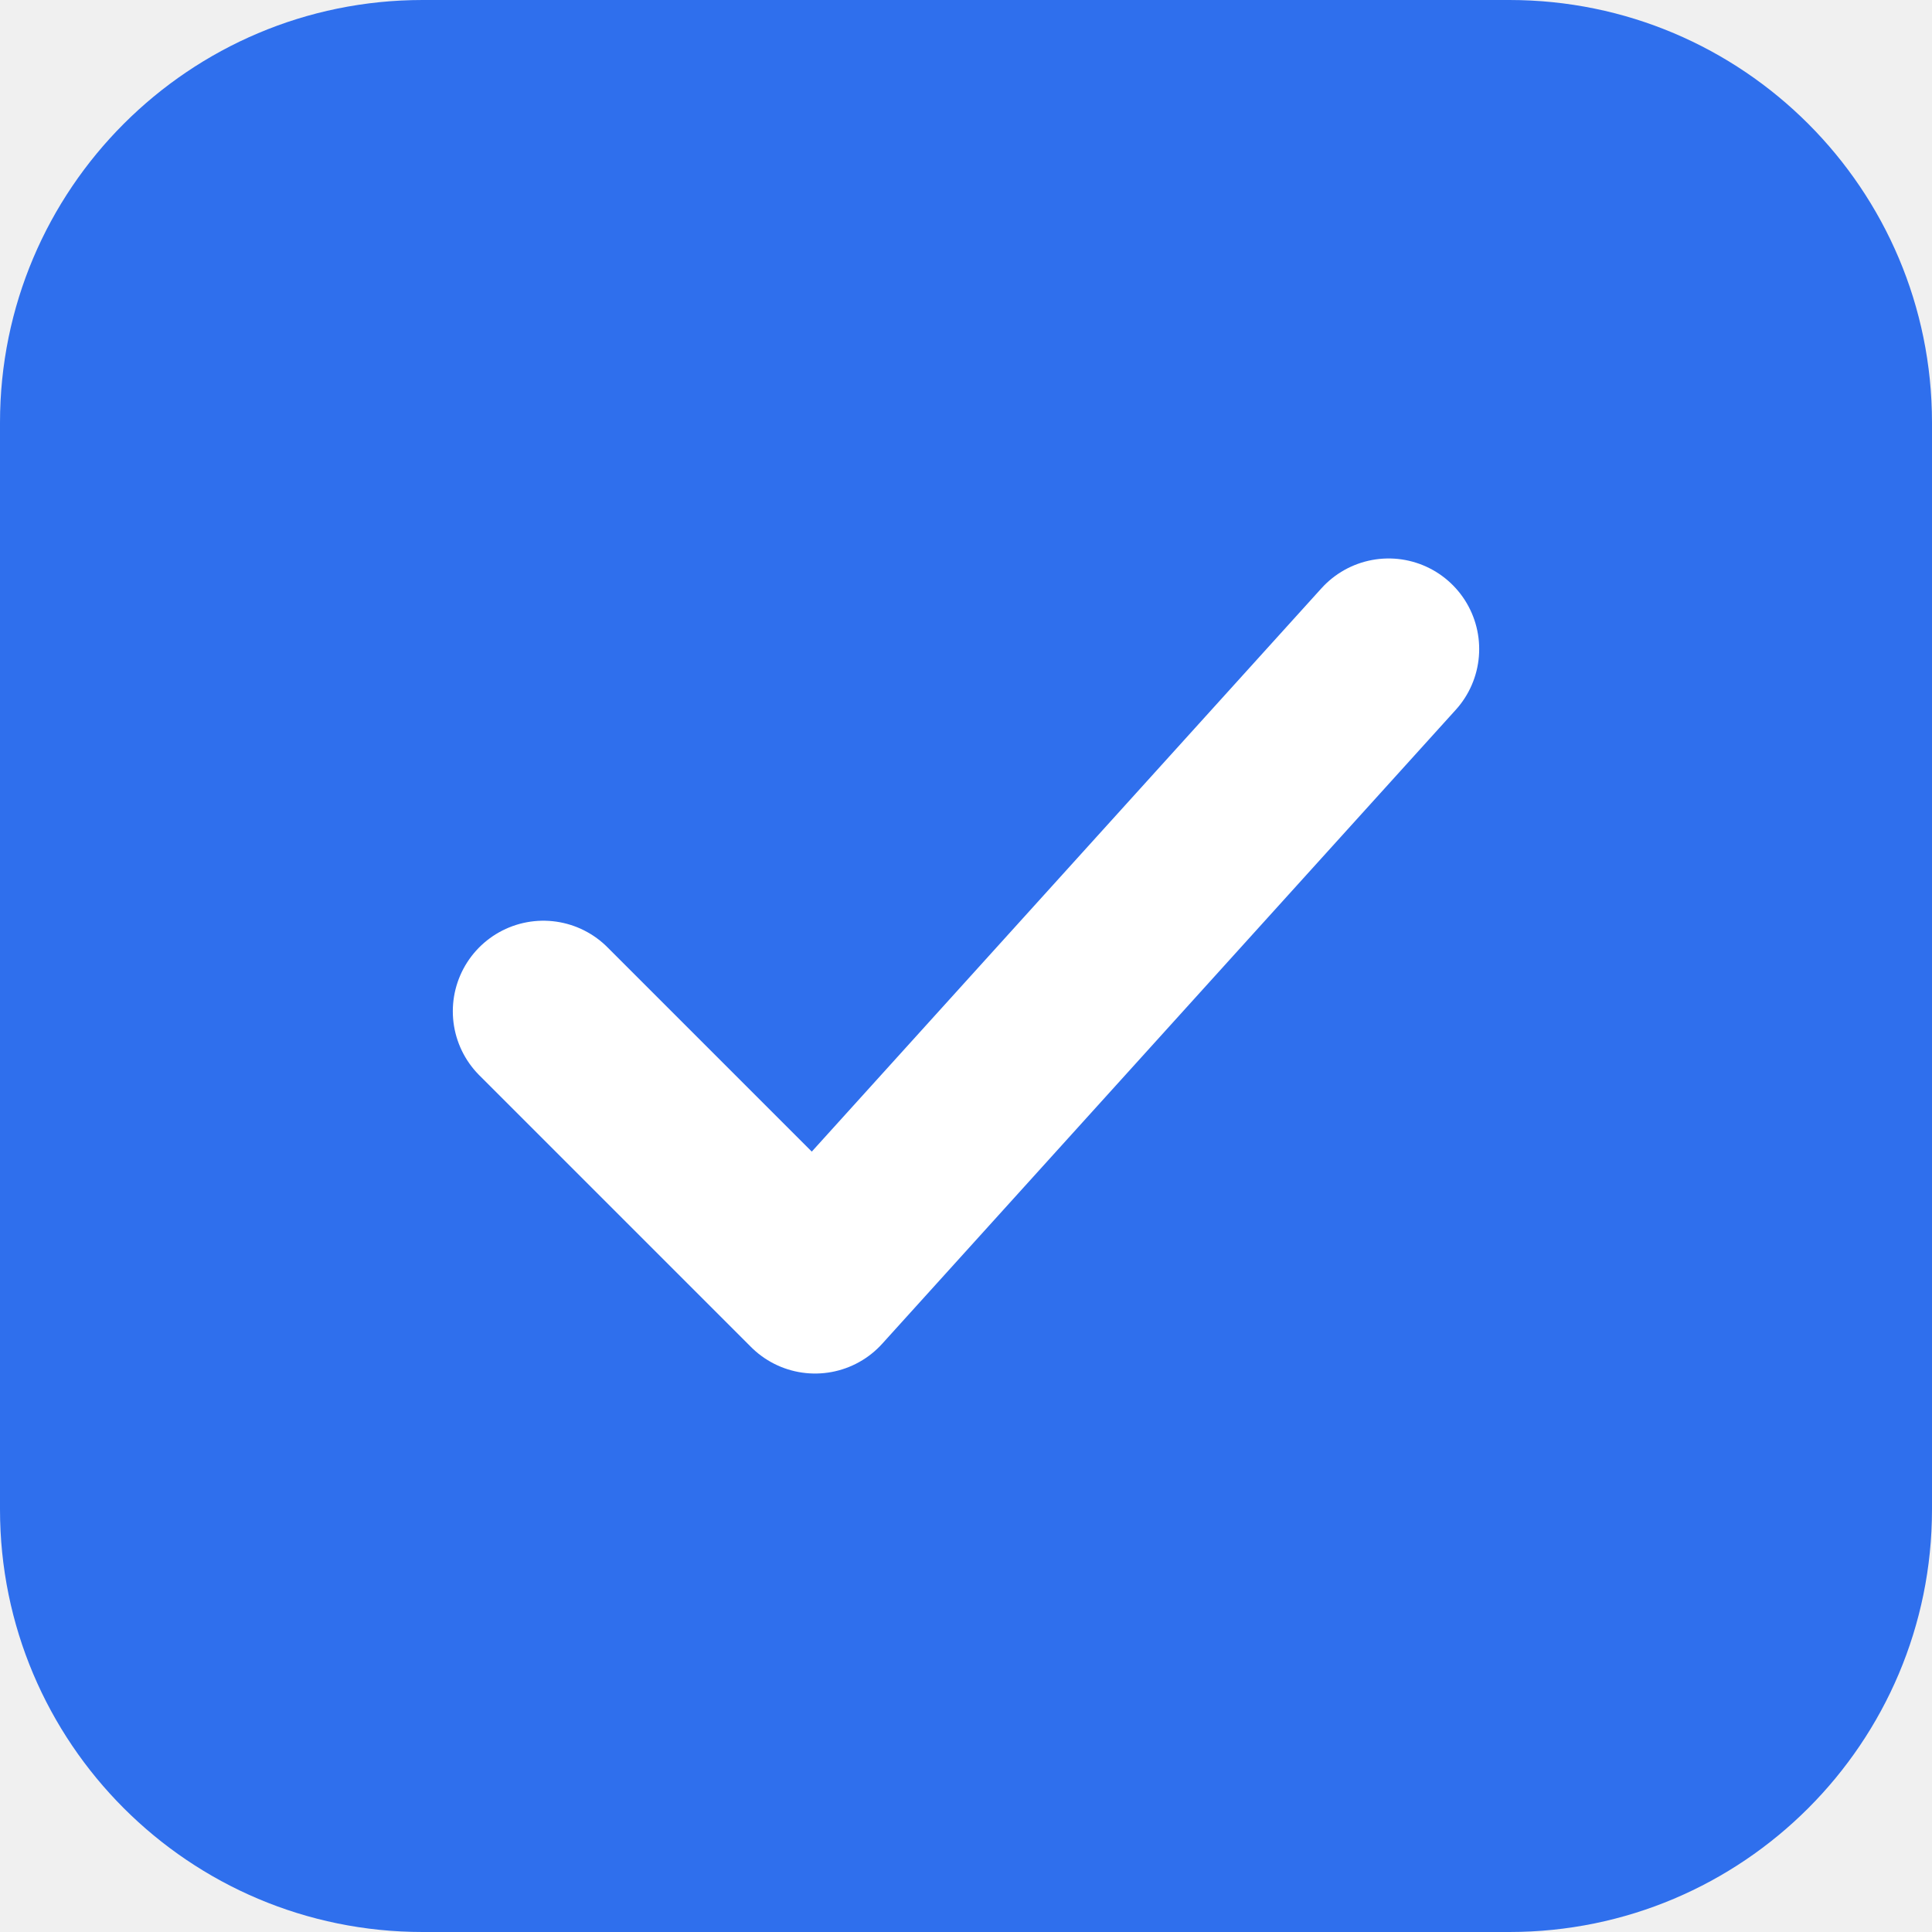
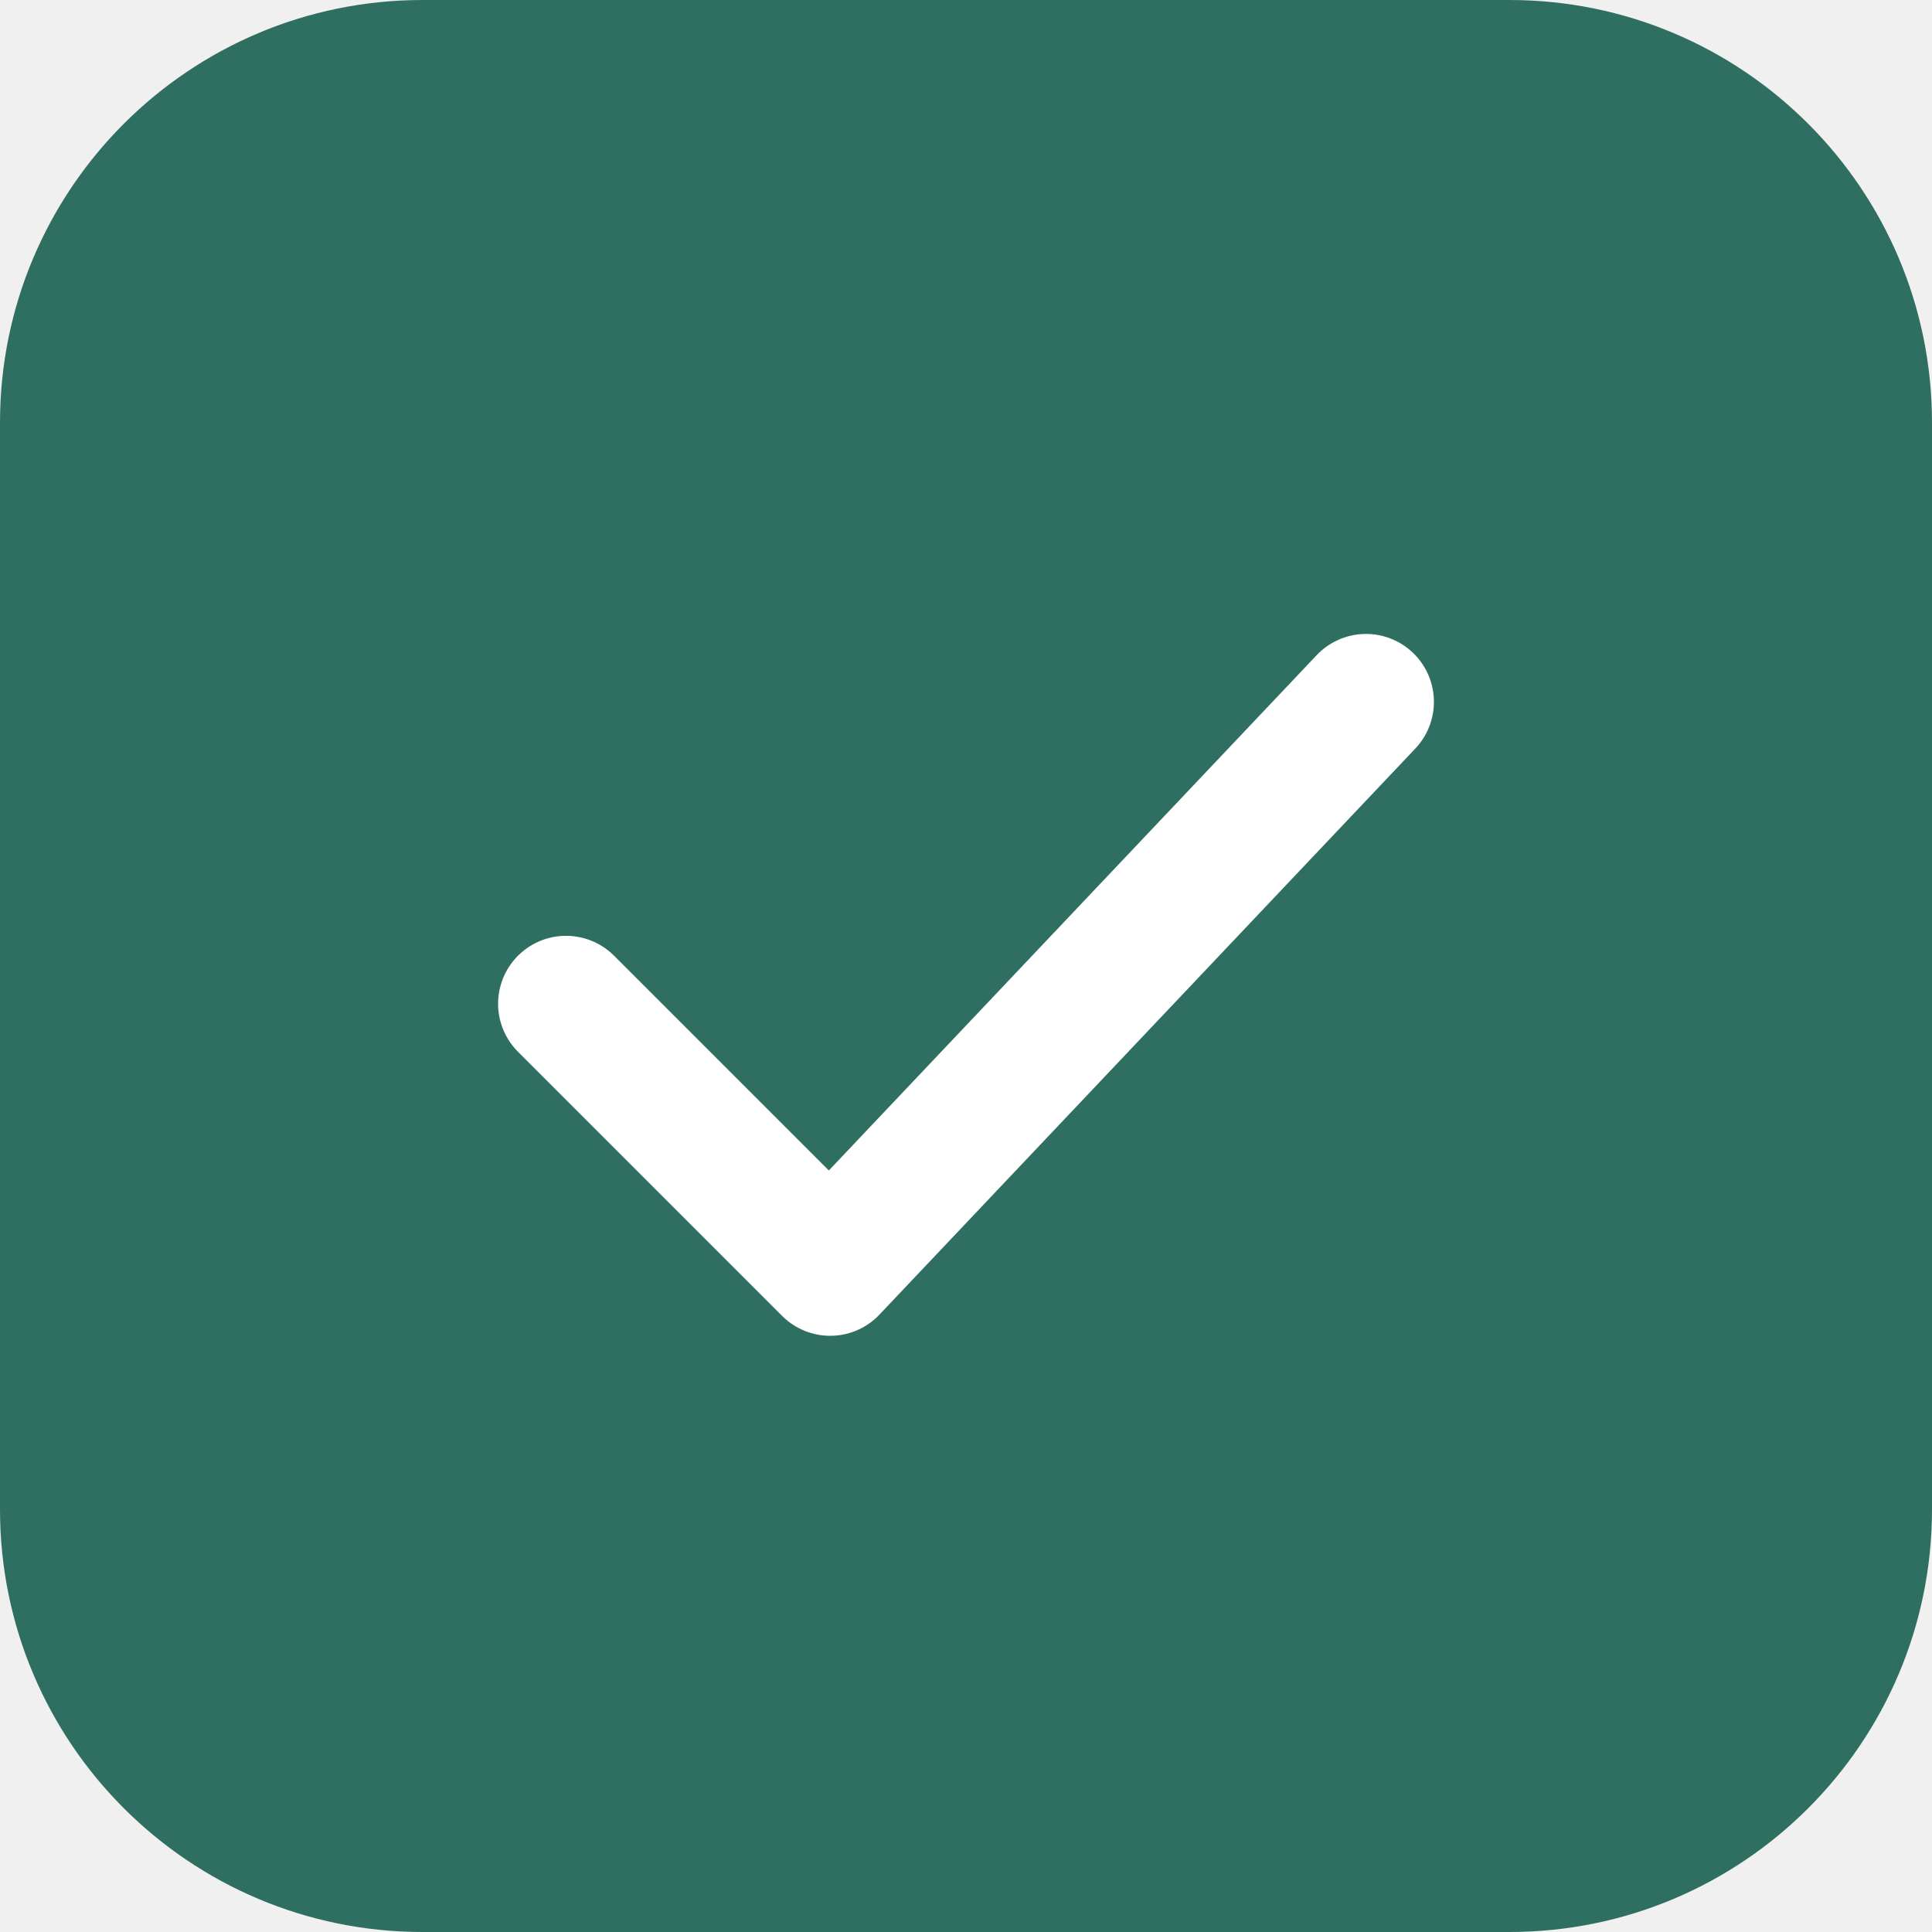
<svg xmlns="http://www.w3.org/2000/svg" viewBox="0 0 512 512">
-   <rect width="512" height="512" rx="112" fill="#2f6fed" />
-   <path d="M144 268l72 72 152-168" fill="none" stroke="#fff" stroke-width="48" stroke-linecap="round" stroke-linejoin="round" />
+   <rect width="512" height="512" rx="112" fill="#2f6f62" />
+   <path d="M150 266l70 70 142-150" fill="none" stroke="#ffffff" stroke-width="36" stroke-linecap="round" stroke-linejoin="round" />
</svg>
